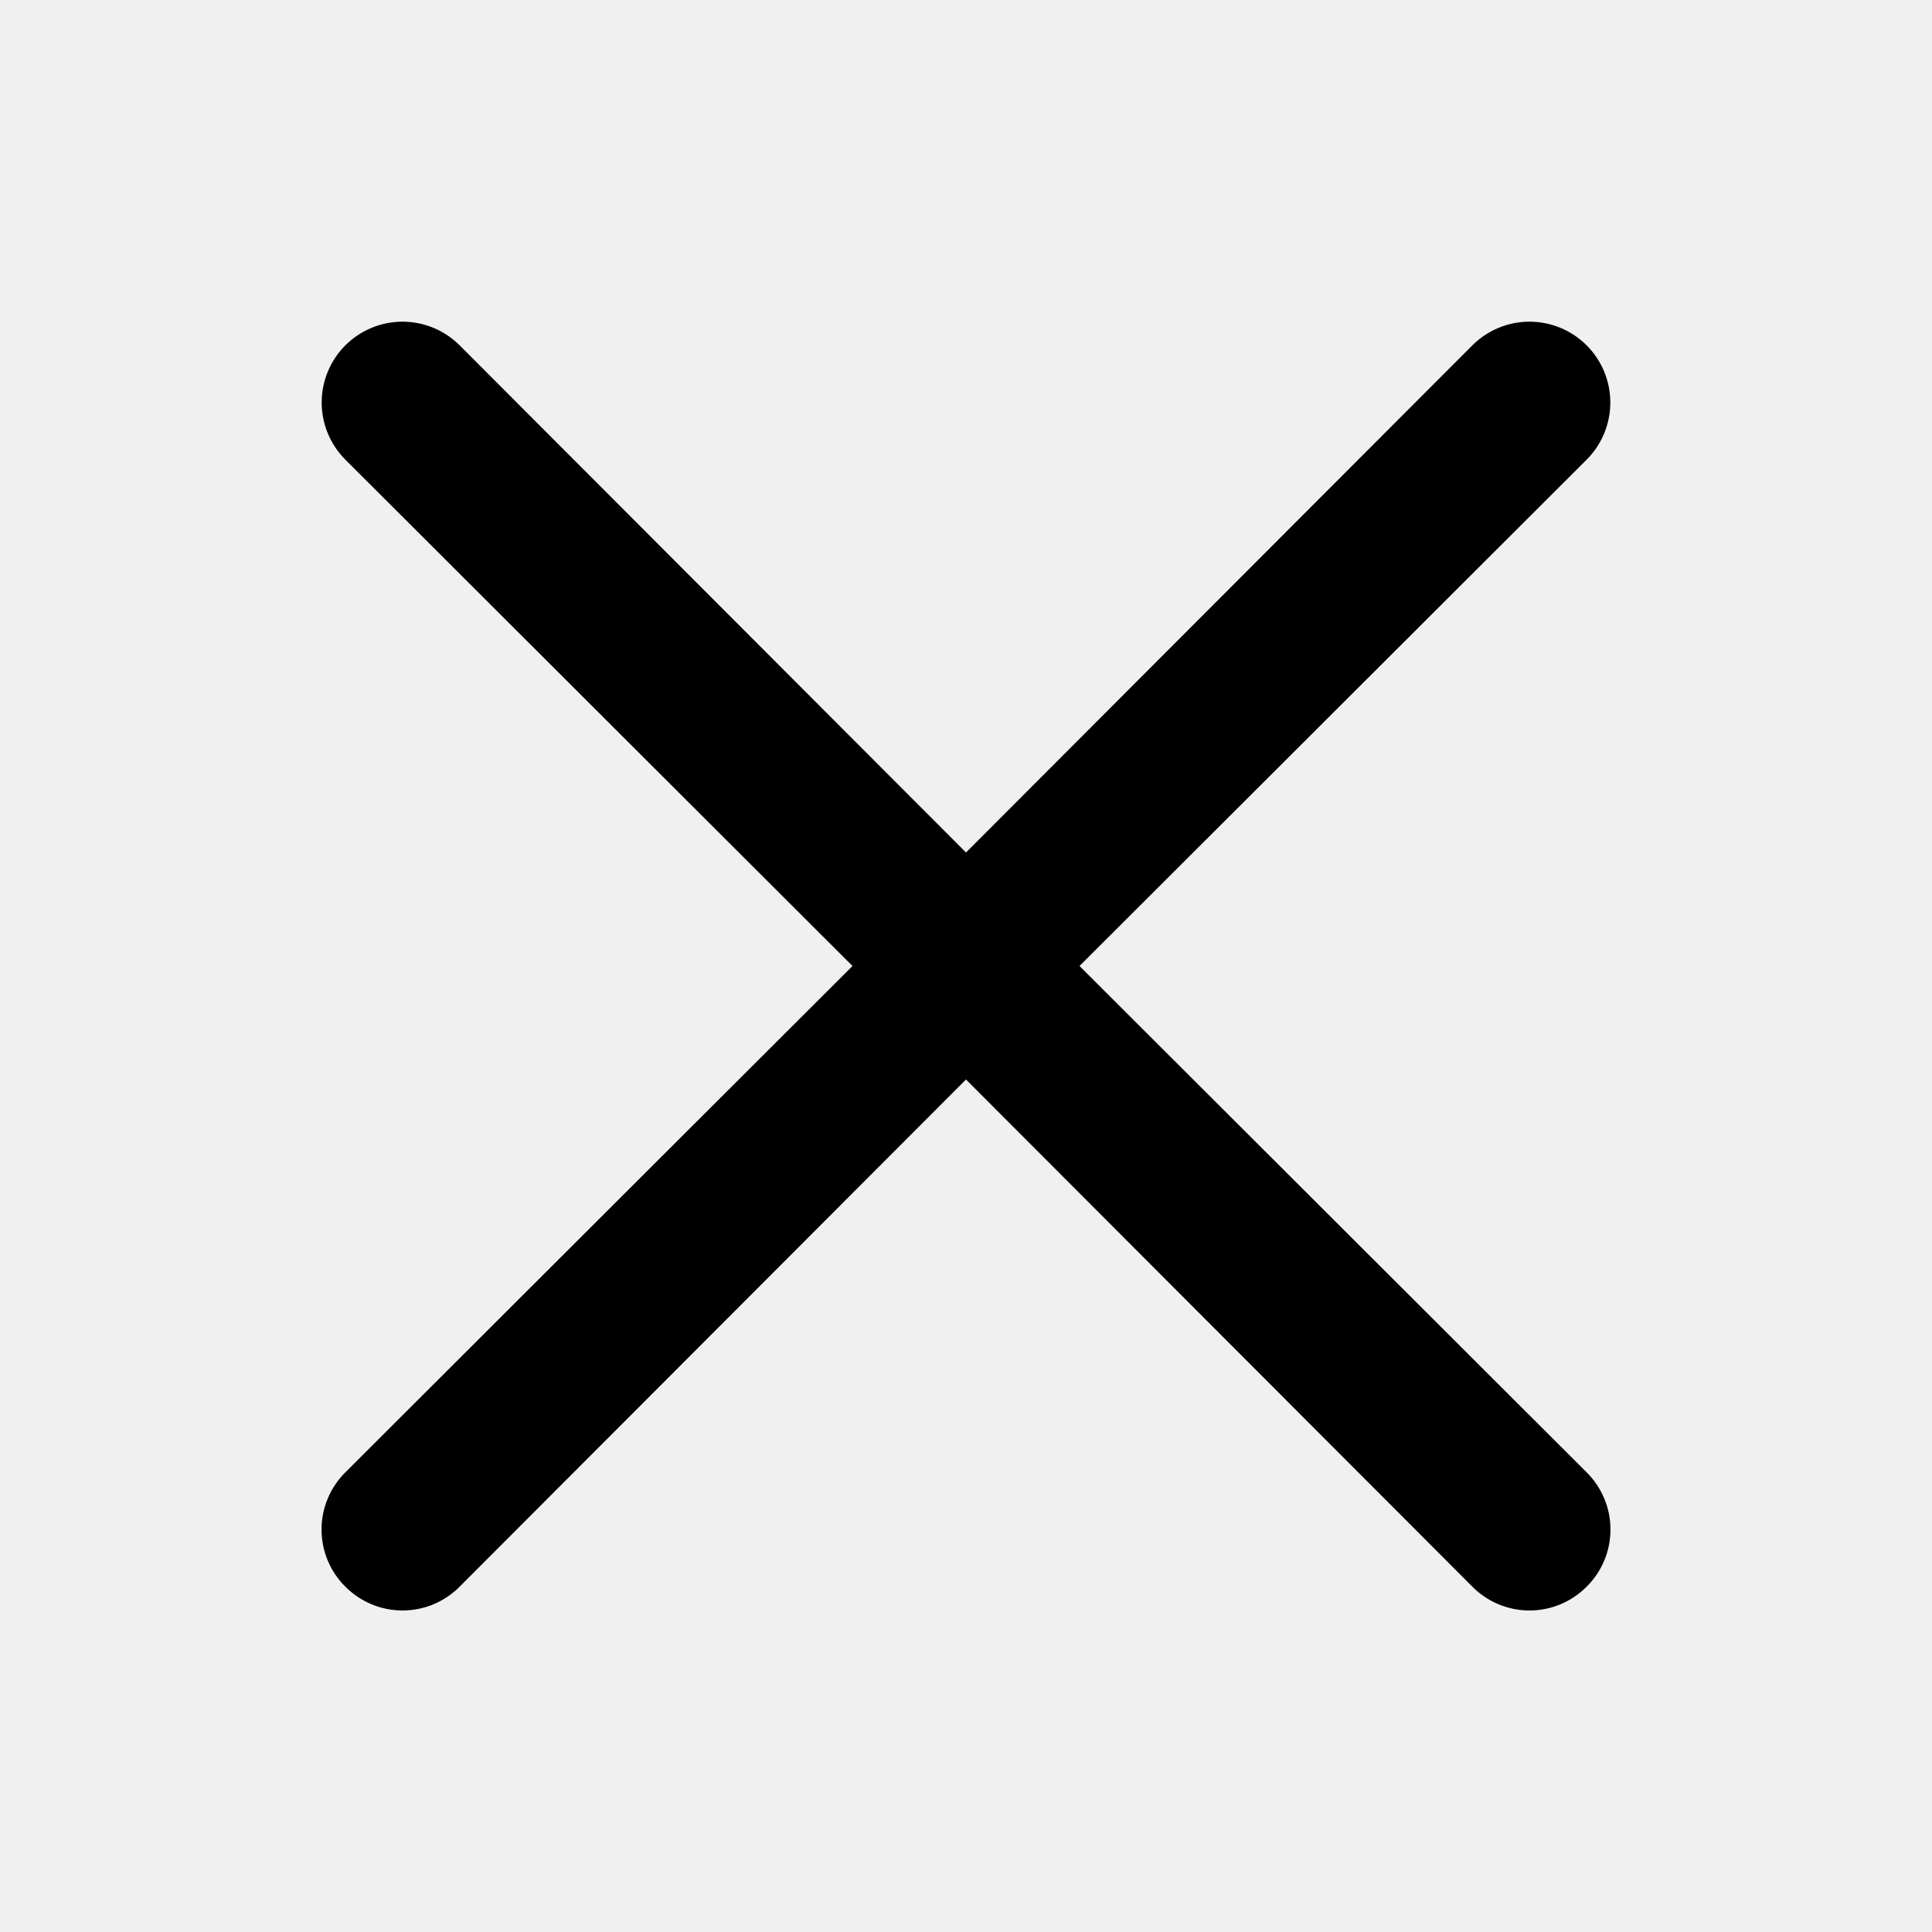
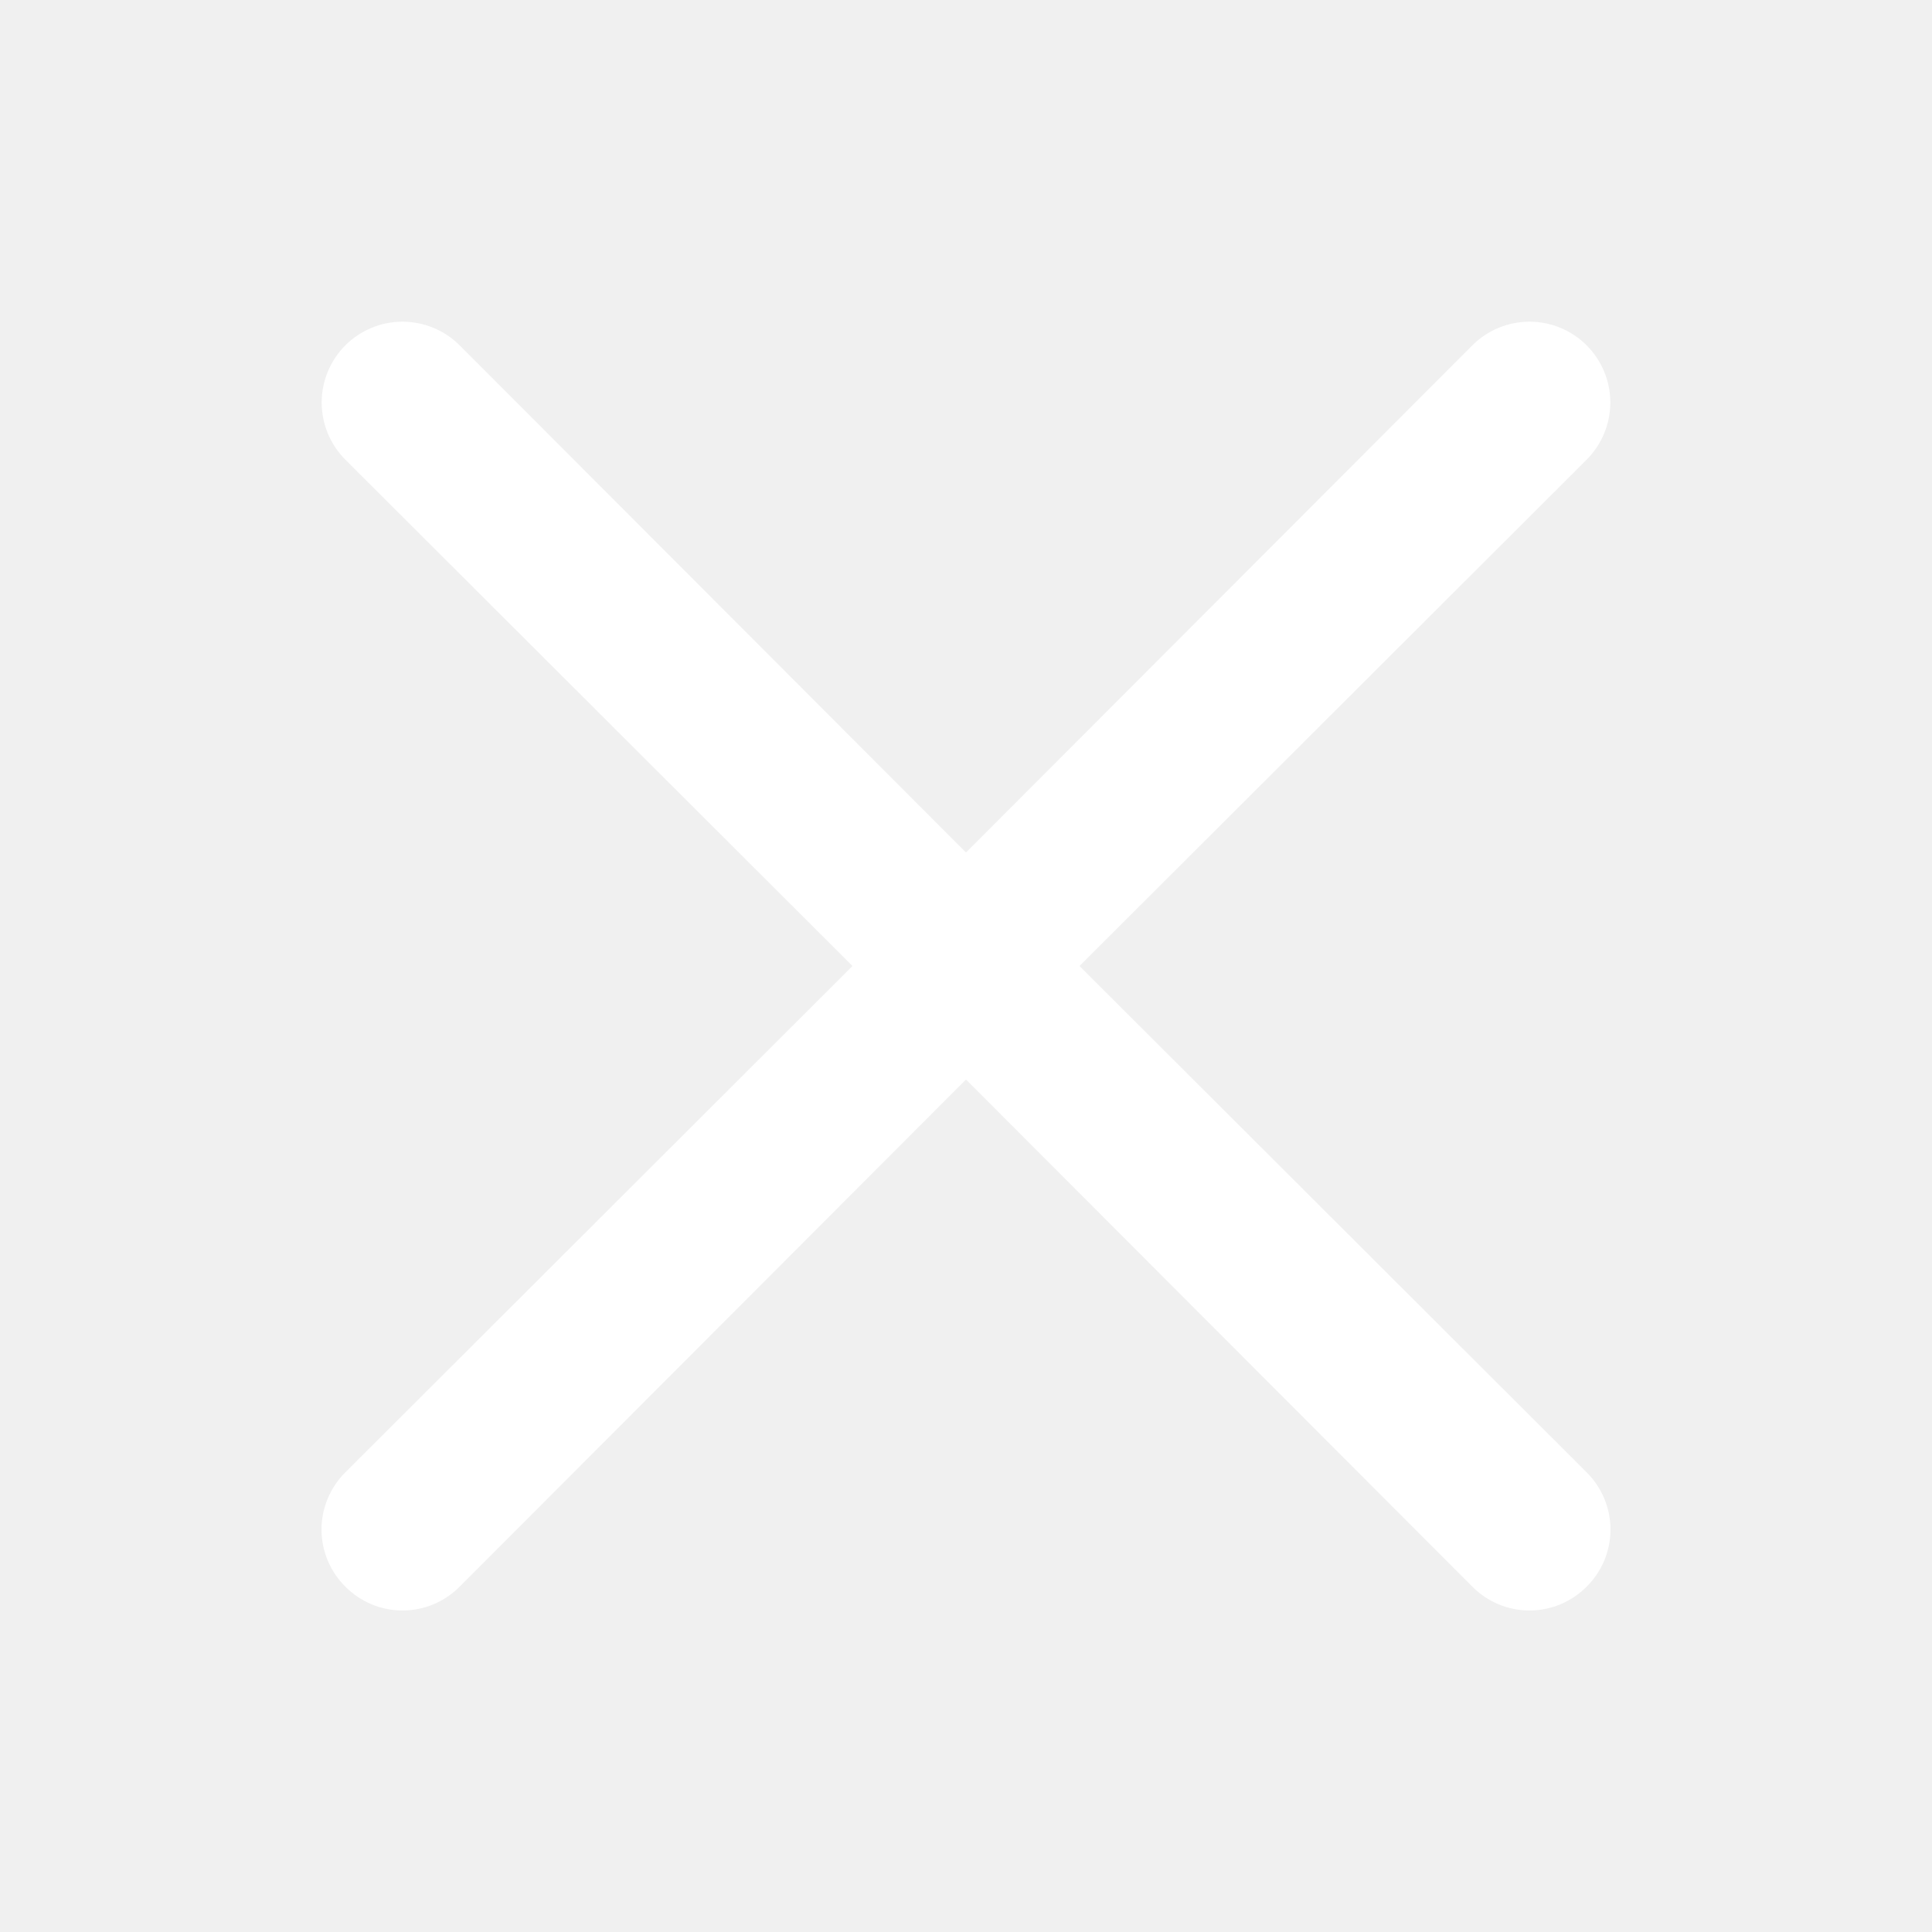
<svg xmlns="http://www.w3.org/2000/svg" width="24" height="24" viewBox="0 0 24 24" fill="none">
-   <path d="M13.41 12L19.71 5.71C19.898 5.522 20.004 5.266 20.004 5C20.004 4.734 19.898 4.478 19.71 4.29C19.522 4.102 19.266 3.996 19 3.996C18.734 3.996 18.478 4.102 18.29 4.29L12 10.59L5.71 4.29C5.522 4.102 5.266 3.996 5 3.996C4.734 3.996 4.478 4.102 4.29 4.29C4.102 4.478 3.996 4.734 3.996 5C3.996 5.266 4.102 5.522 4.29 5.71L10.59 12L4.29 18.29C4.196 18.383 4.122 18.494 4.071 18.616C4.02 18.738 3.994 18.868 3.994 19C3.994 19.132 4.02 19.263 4.071 19.385C4.122 19.507 4.196 19.617 4.29 19.71C4.383 19.804 4.494 19.878 4.615 19.929C4.737 19.98 4.868 20.006 5 20.006C5.132 20.006 5.263 19.98 5.385 19.929C5.506 19.878 5.617 19.804 5.71 19.71L12 13.41L18.29 19.71C18.383 19.804 18.494 19.878 18.615 19.929C18.737 19.98 18.868 20.006 19 20.006C19.132 20.006 19.263 19.98 19.384 19.929C19.506 19.878 19.617 19.804 19.71 19.71C19.804 19.617 19.878 19.507 19.929 19.385C19.98 19.263 20.006 19.132 20.006 19C20.006 18.868 19.98 18.738 19.929 18.616C19.878 18.494 19.804 18.383 19.71 18.29L13.41 12Z" fill="black" />
+   <path d="M13.41 12L19.71 5.71C19.898 5.522 20.004 5.266 20.004 5C20.004 4.734 19.898 4.478 19.71 4.29C19.522 4.102 19.266 3.996 19 3.996C18.734 3.996 18.478 4.102 18.29 4.29L12 10.59L5.71 4.29C5.522 4.102 5.266 3.996 5 3.996C4.734 3.996 4.478 4.102 4.29 4.29C4.102 4.478 3.996 4.734 3.996 5C3.996 5.266 4.102 5.522 4.29 5.71L10.59 12L4.29 18.29C4.196 18.383 4.122 18.494 4.071 18.616C4.02 18.738 3.994 18.868 3.994 19C3.994 19.132 4.02 19.263 4.071 19.385C4.122 19.507 4.196 19.617 4.29 19.71C4.383 19.804 4.494 19.878 4.615 19.929C4.737 19.98 4.868 20.006 5 20.006C5.132 20.006 5.263 19.98 5.385 19.929C5.506 19.878 5.617 19.804 5.71 19.71L12 13.41L18.29 19.71C18.383 19.804 18.494 19.878 18.615 19.929C18.737 19.98 18.868 20.006 19 20.006C19.132 20.006 19.263 19.98 19.384 19.929C19.506 19.878 19.617 19.804 19.71 19.71C19.804 19.617 19.878 19.507 19.929 19.385C19.98 19.263 20.006 19.132 20.006 19C20.006 18.868 19.98 18.738 19.929 18.616C19.878 18.494 19.804 18.383 19.71 18.29L13.41 12Z" fill="white" />
</svg>
